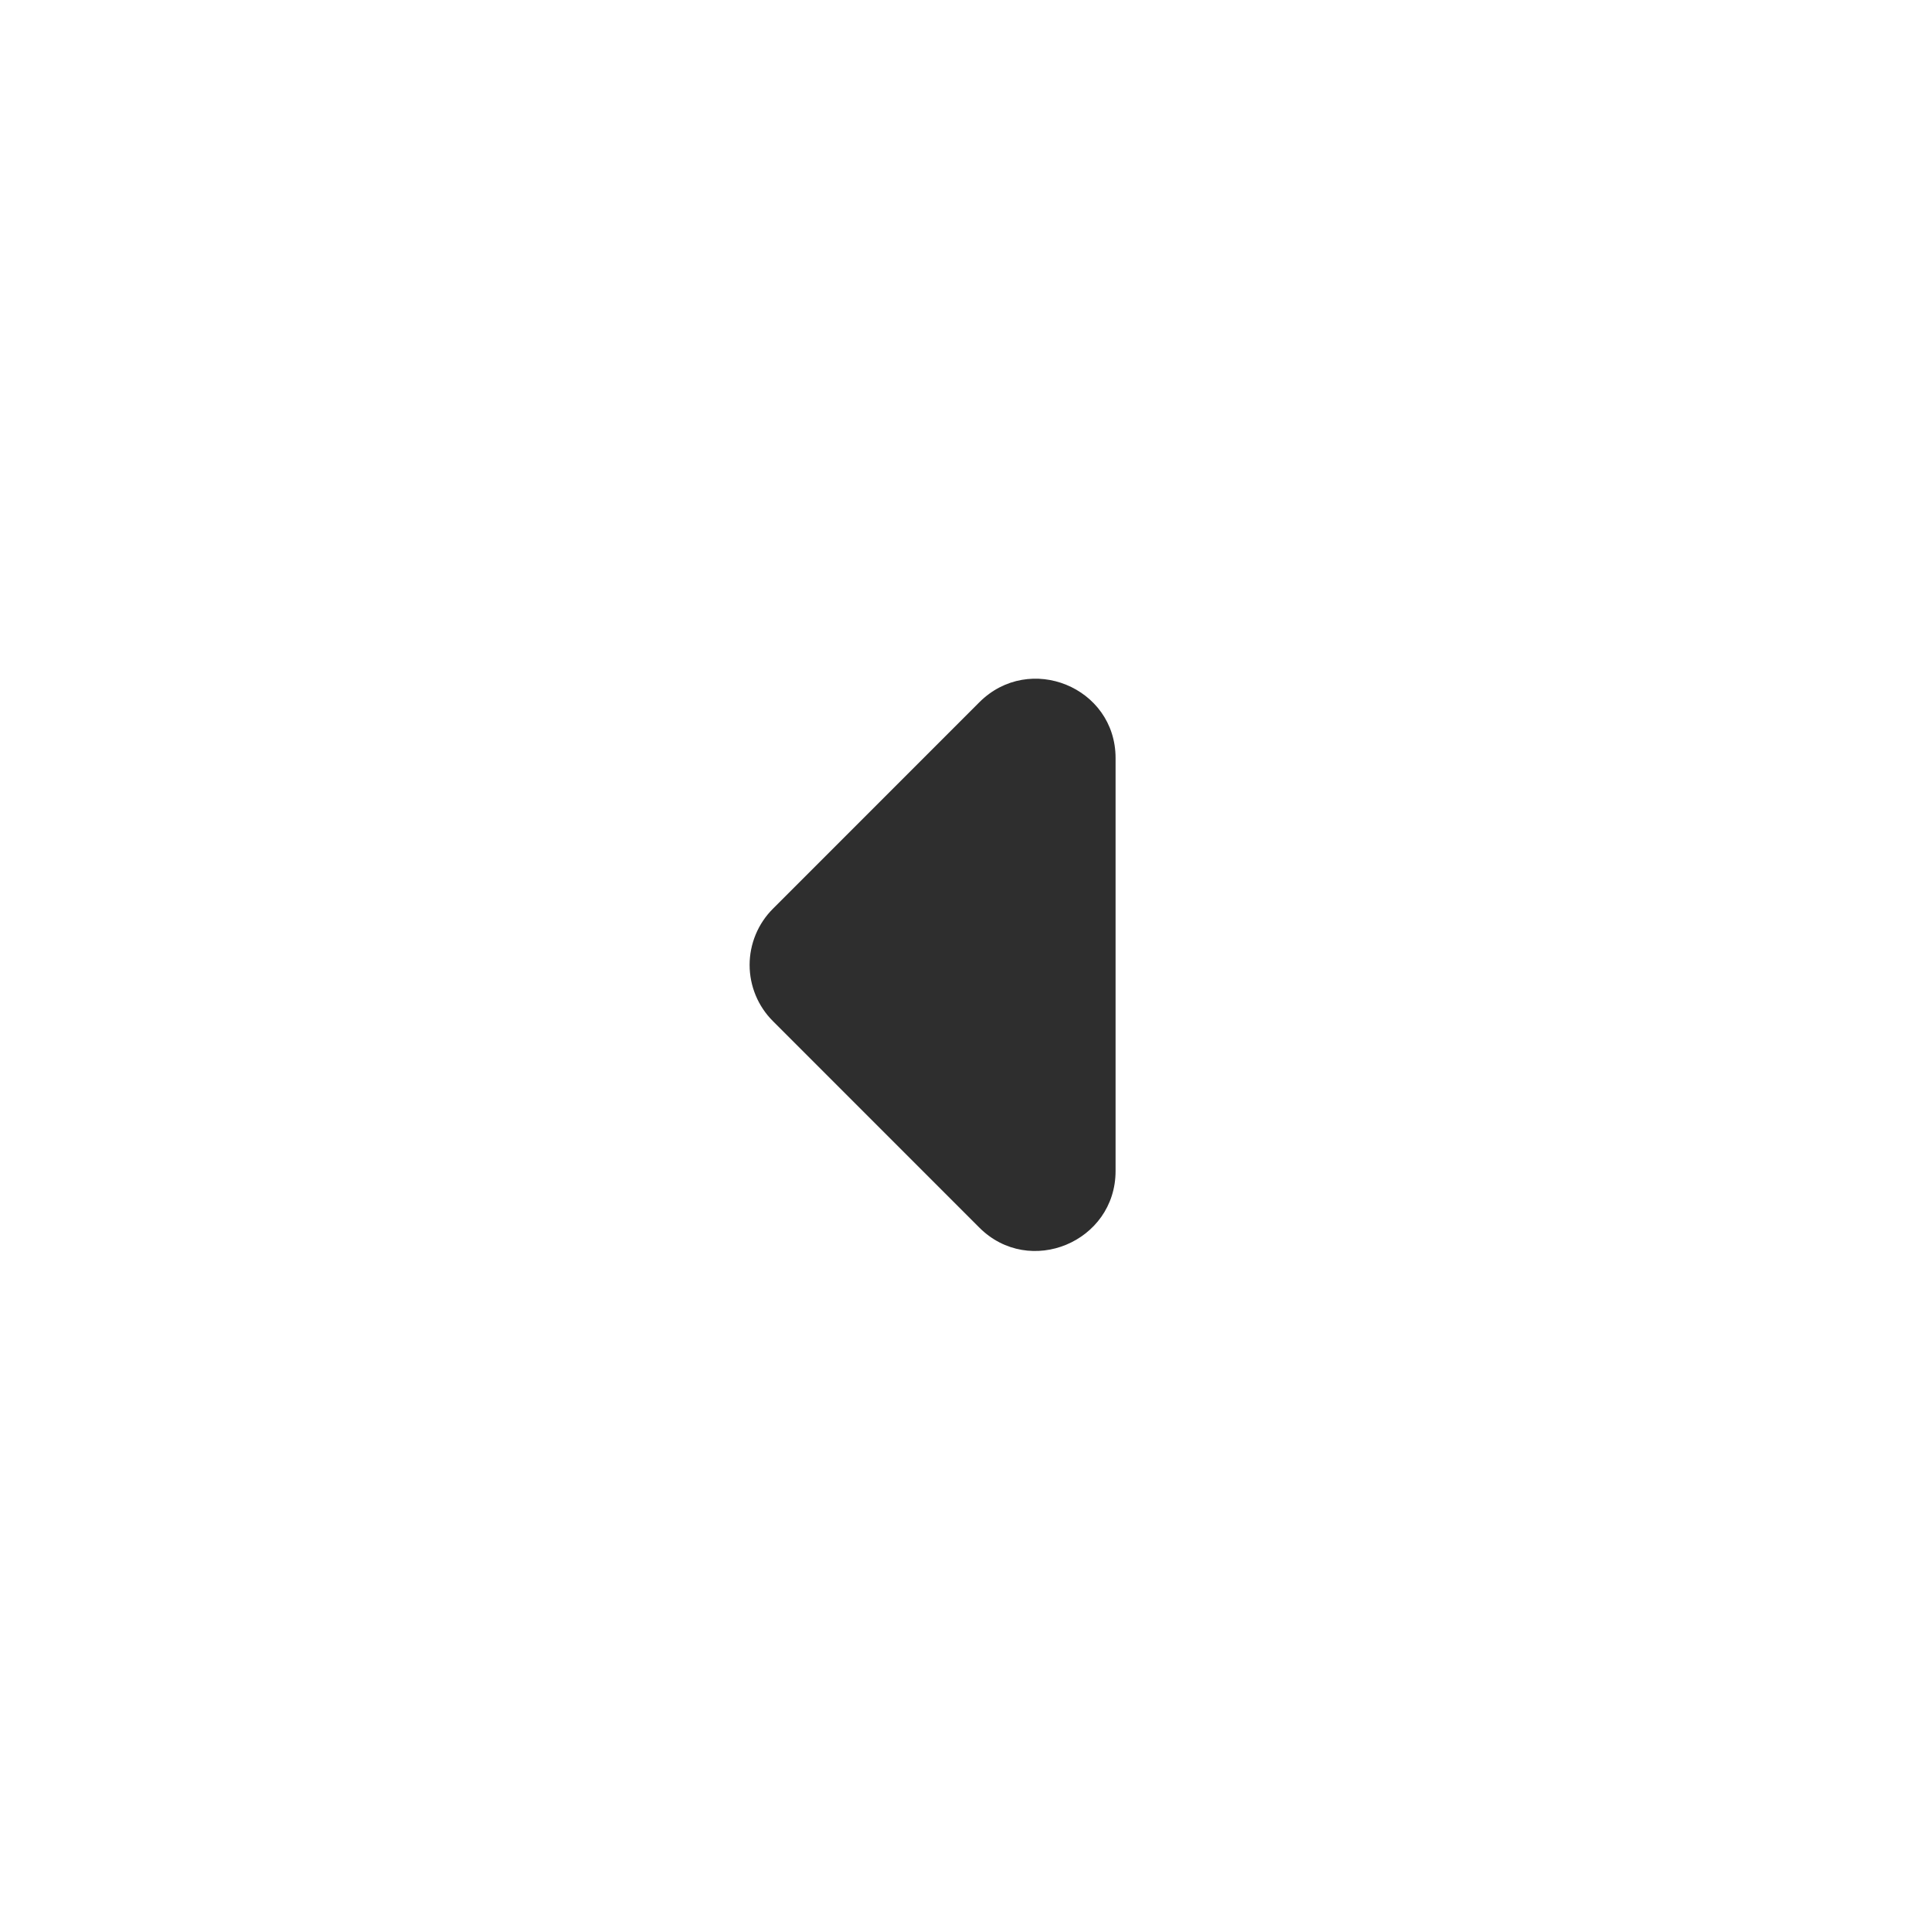
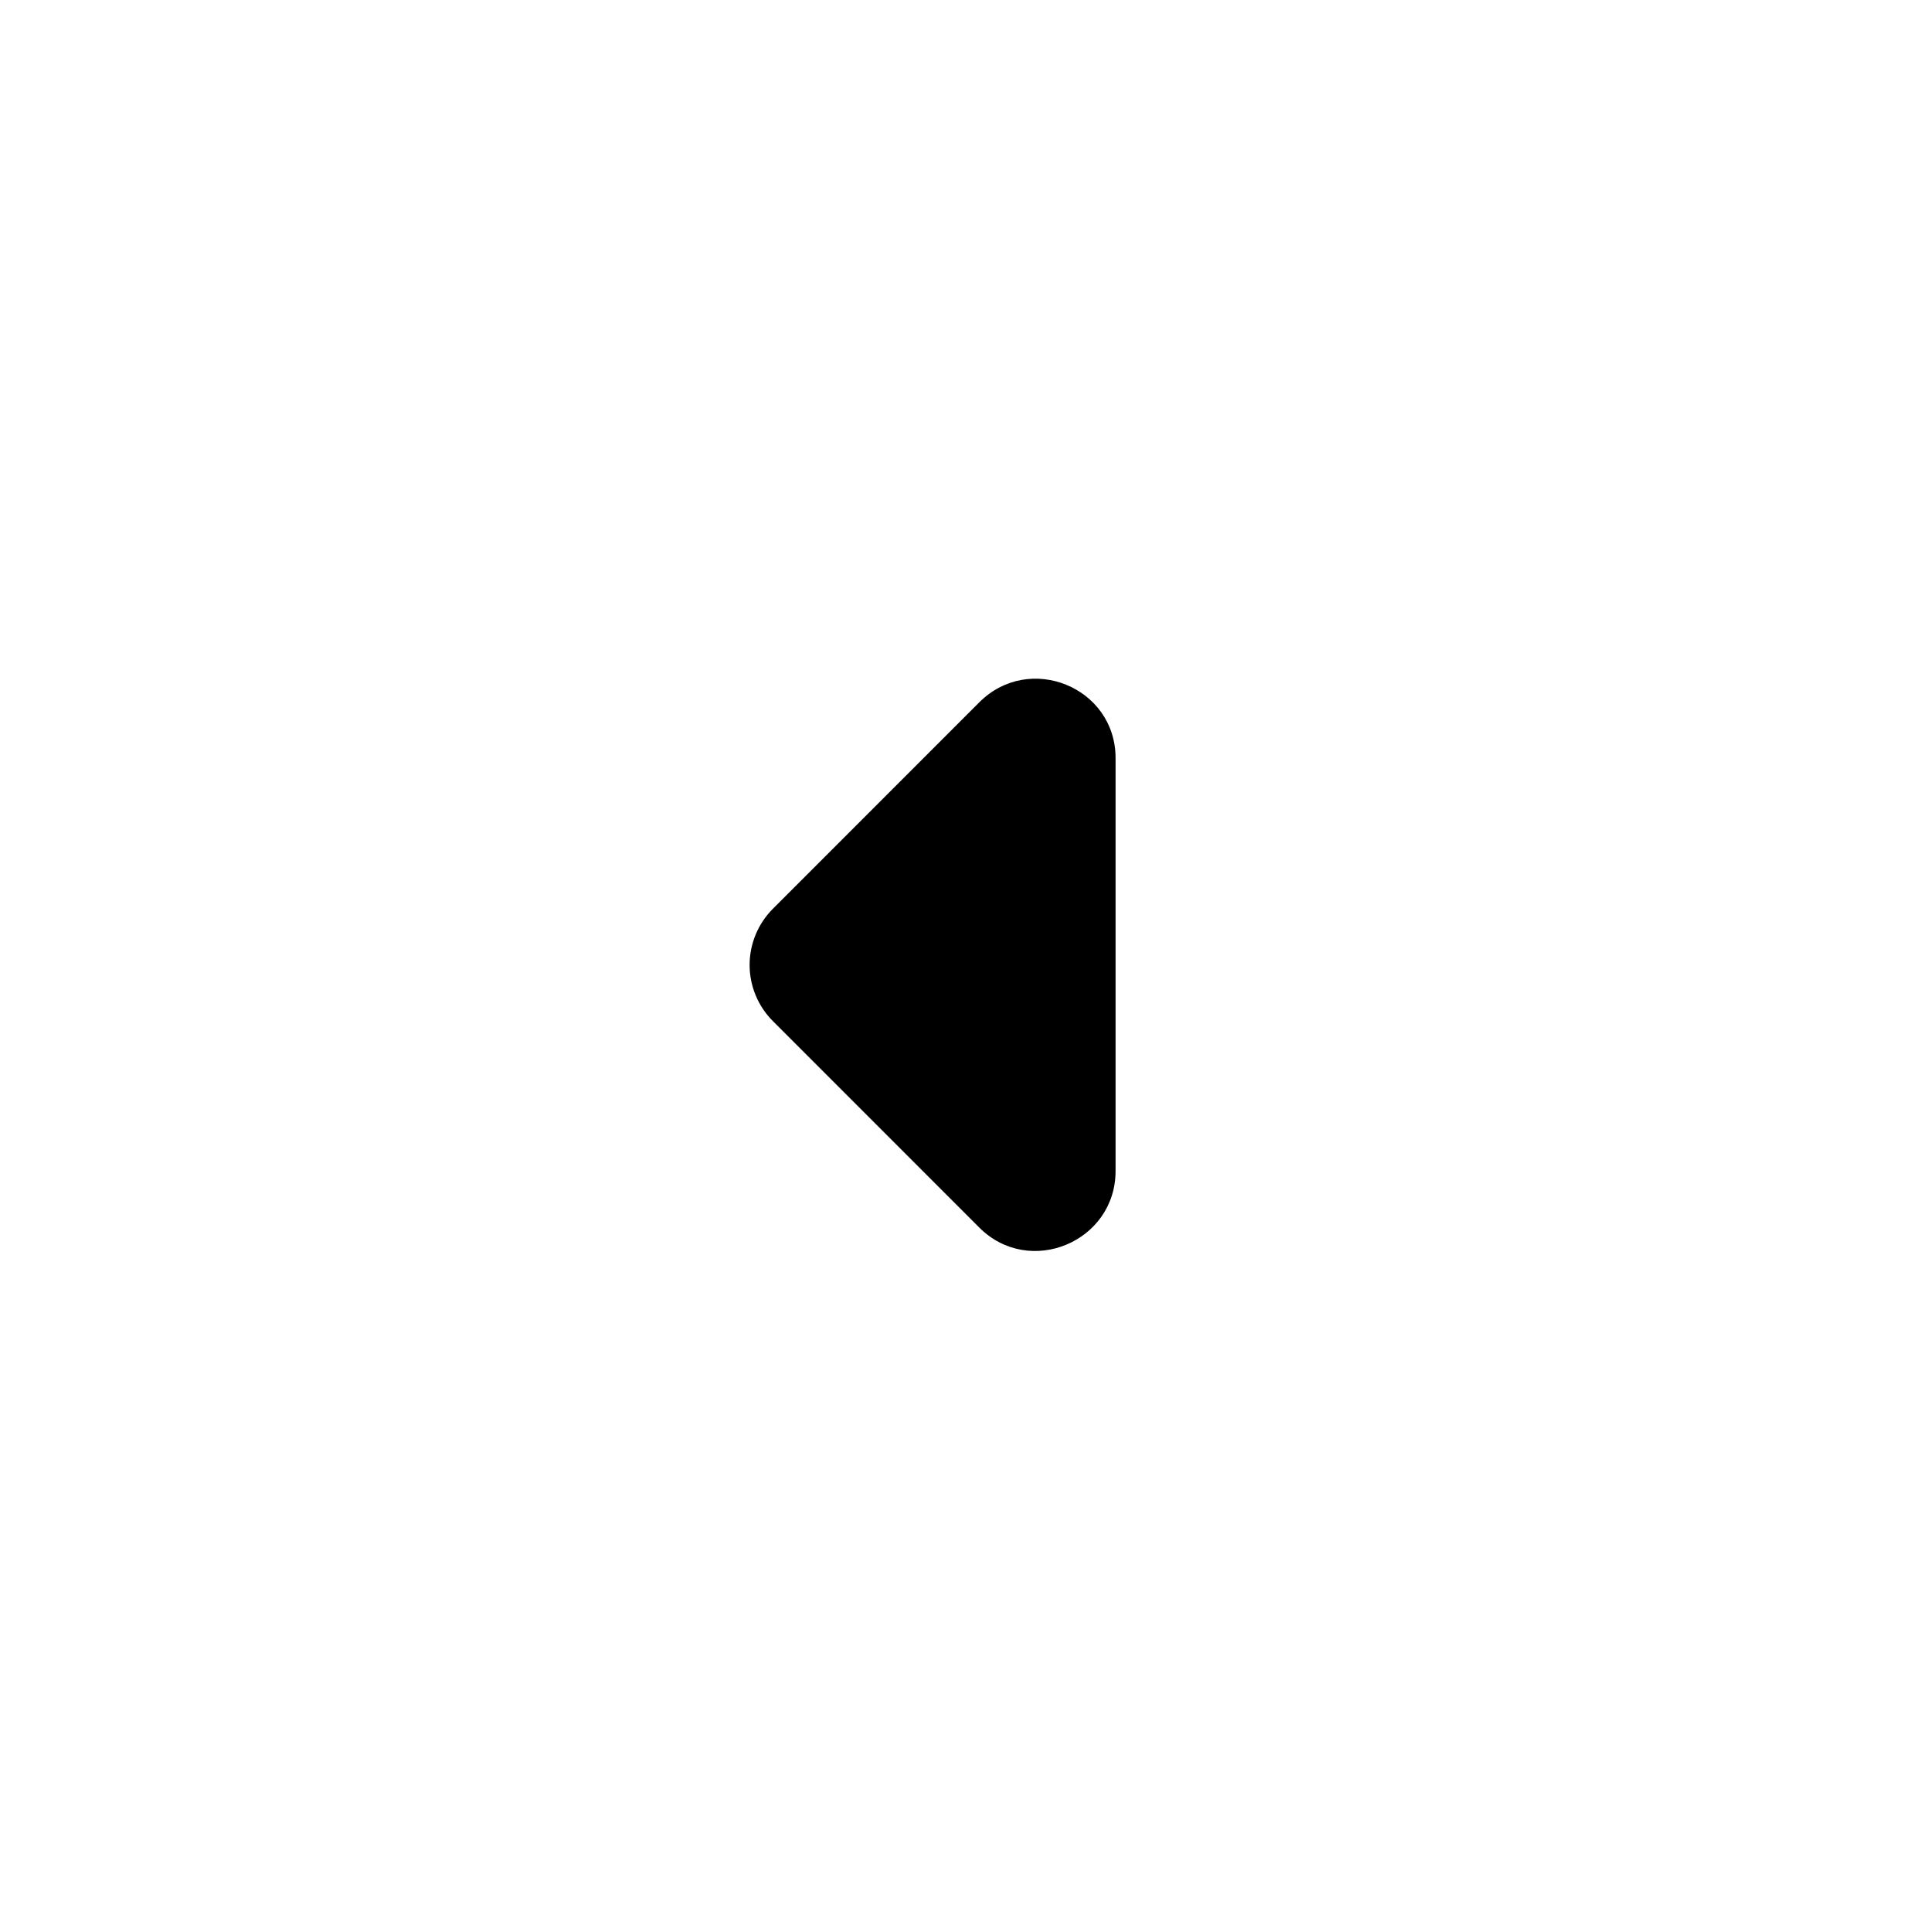
- <svg xmlns="http://www.w3.org/2000/svg" width="100" height="101" viewBox="0 0 100 101" fill="none">
-   <path d="M51.207 36.715L40.416 47.507C40.029 47.893 39.723 48.351 39.514 48.855C39.305 49.359 39.197 49.899 39.197 50.445C39.197 50.99 39.305 51.531 39.514 52.035C39.723 52.539 40.029 52.997 40.416 53.382L51.207 64.174C53.832 66.799 58.333 64.924 58.333 61.215V39.632C58.333 35.924 53.832 34.09 51.207 36.715Z" fill="#2E2E2E" />
+ <svg xmlns="http://www.w3.org/2000/svg" width="100" height="101" viewBox="0 0 100 101" fill="currentColor">
+   <path d="M51.207 36.715L40.416 47.507C40.029 47.893 39.723 48.351 39.514 48.855C39.305 49.359 39.197 49.899 39.197 50.445C39.197 50.99 39.305 51.531 39.514 52.035C39.723 52.539 40.029 52.997 40.416 53.382L51.207 64.174C53.832 66.799 58.333 64.924 58.333 61.215V39.632C58.333 35.924 53.832 34.09 51.207 36.715Z" />
</svg>
